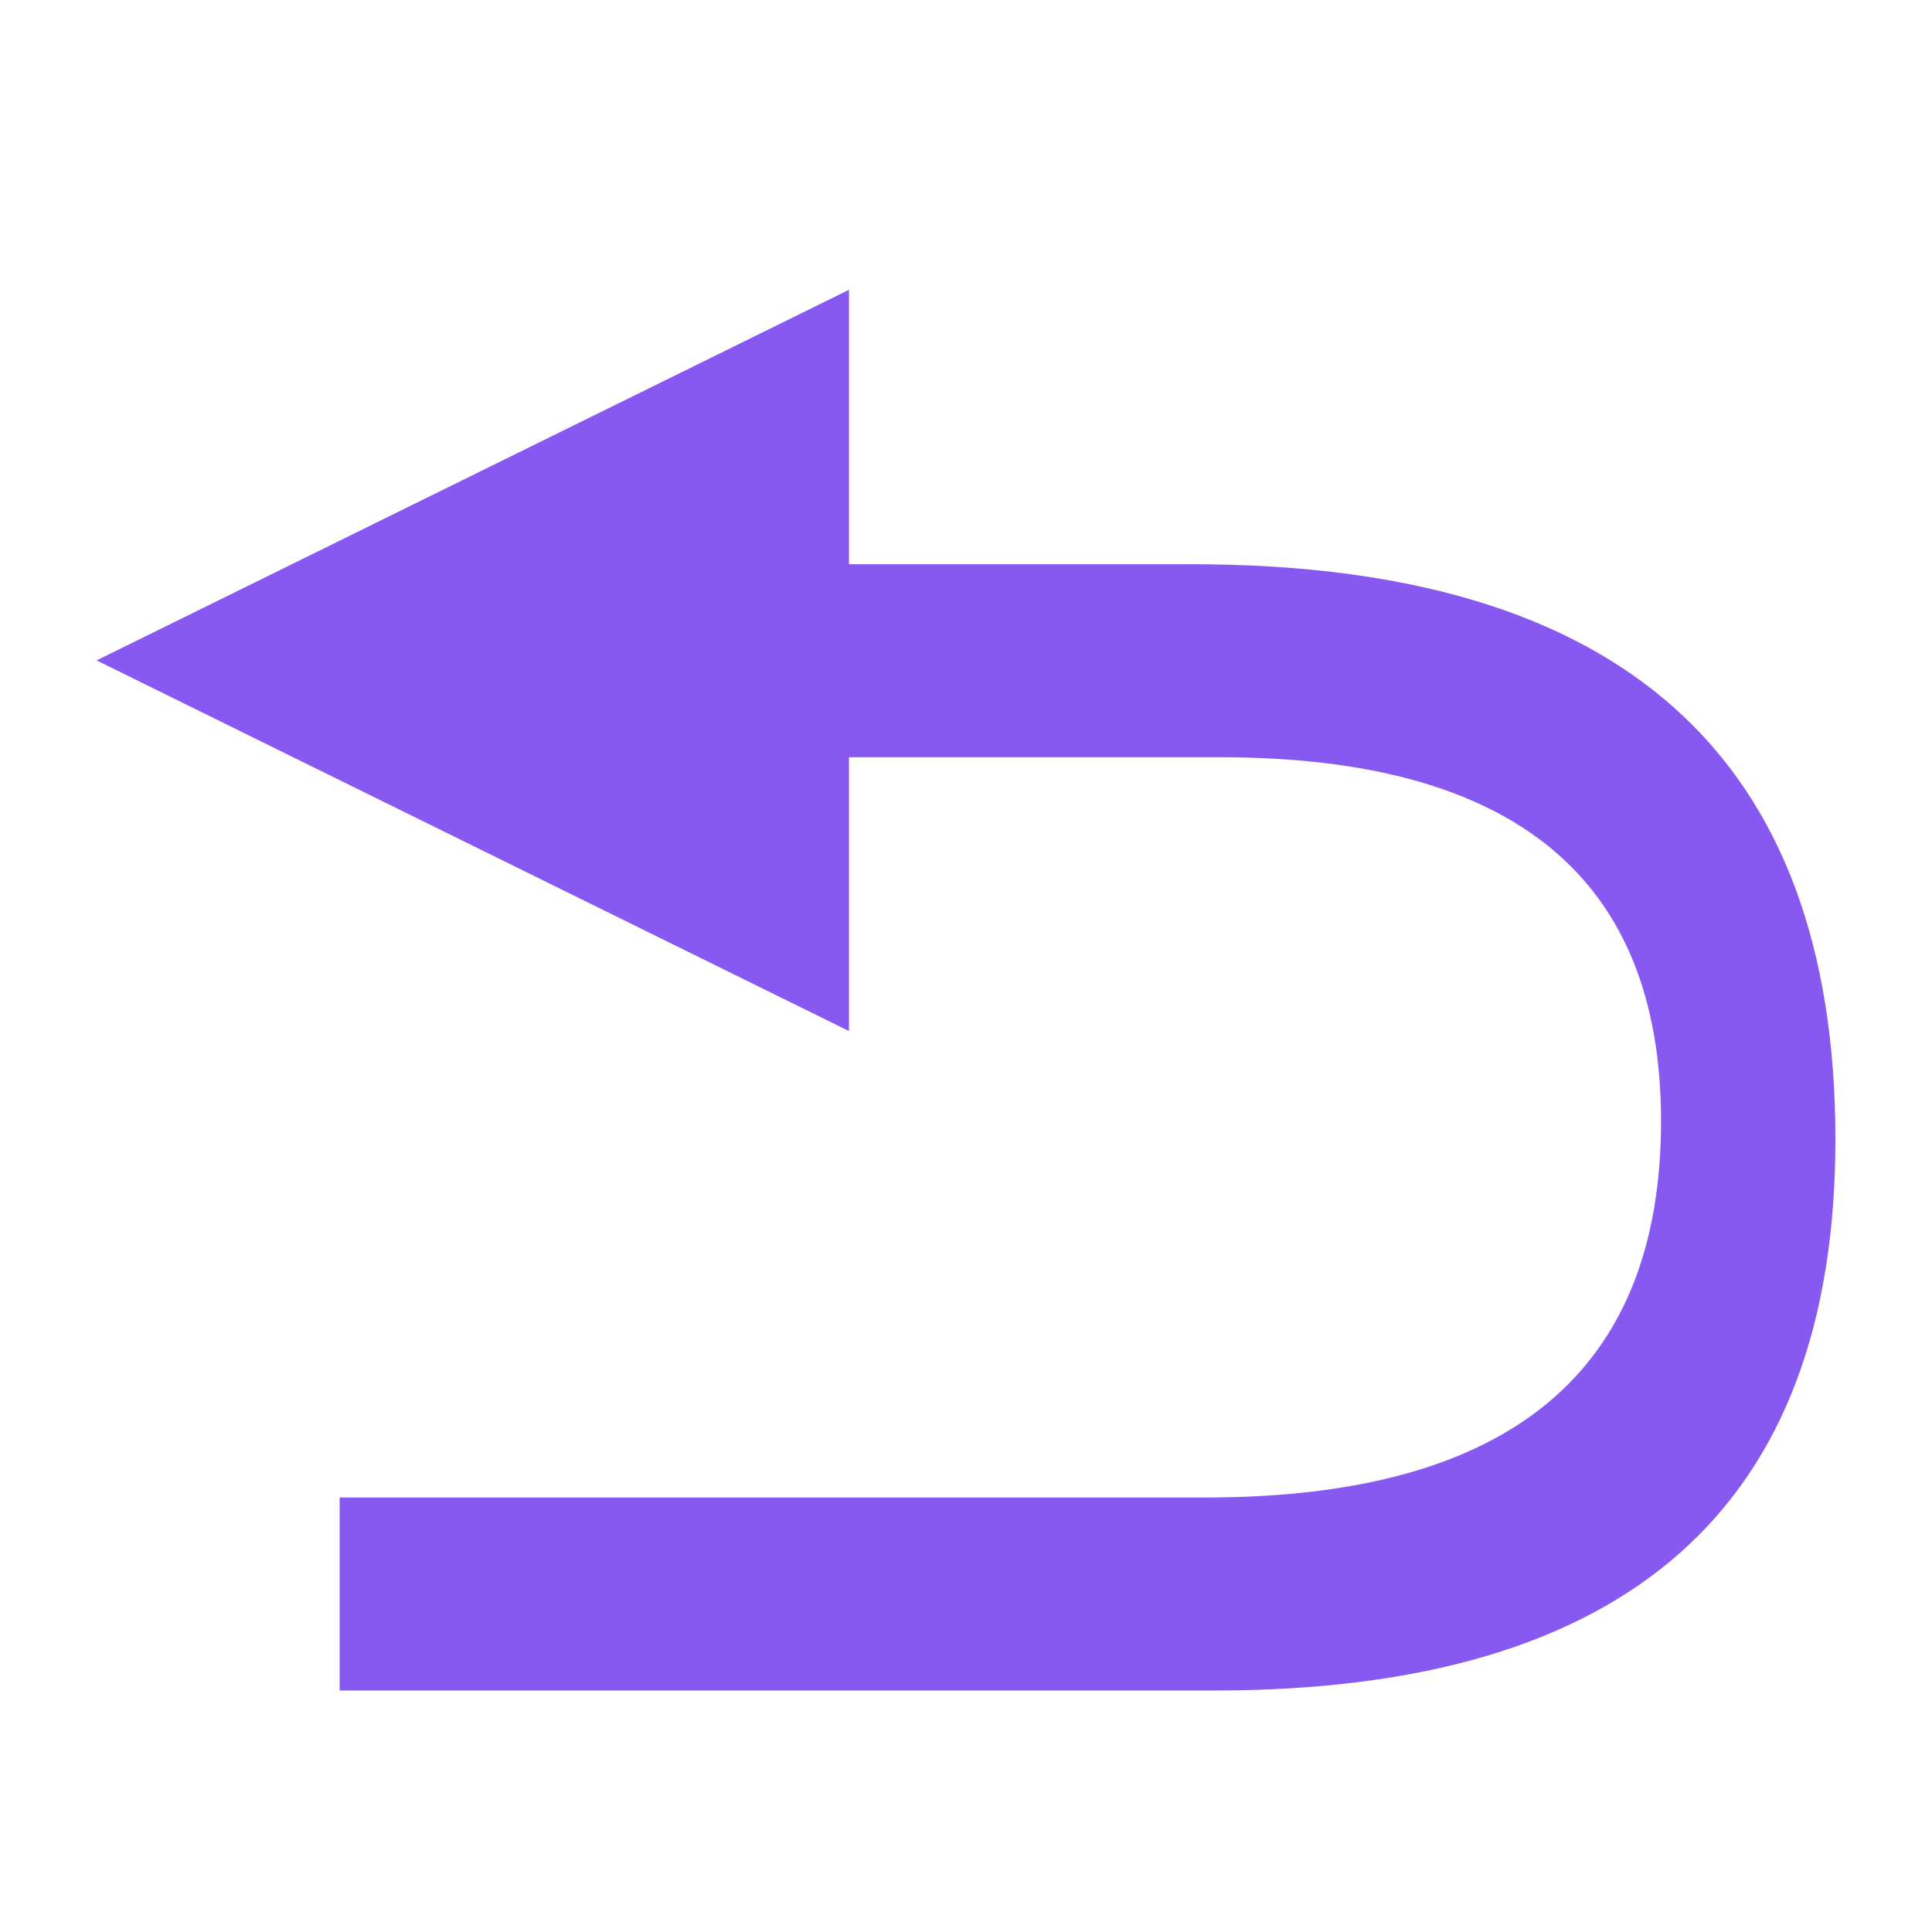
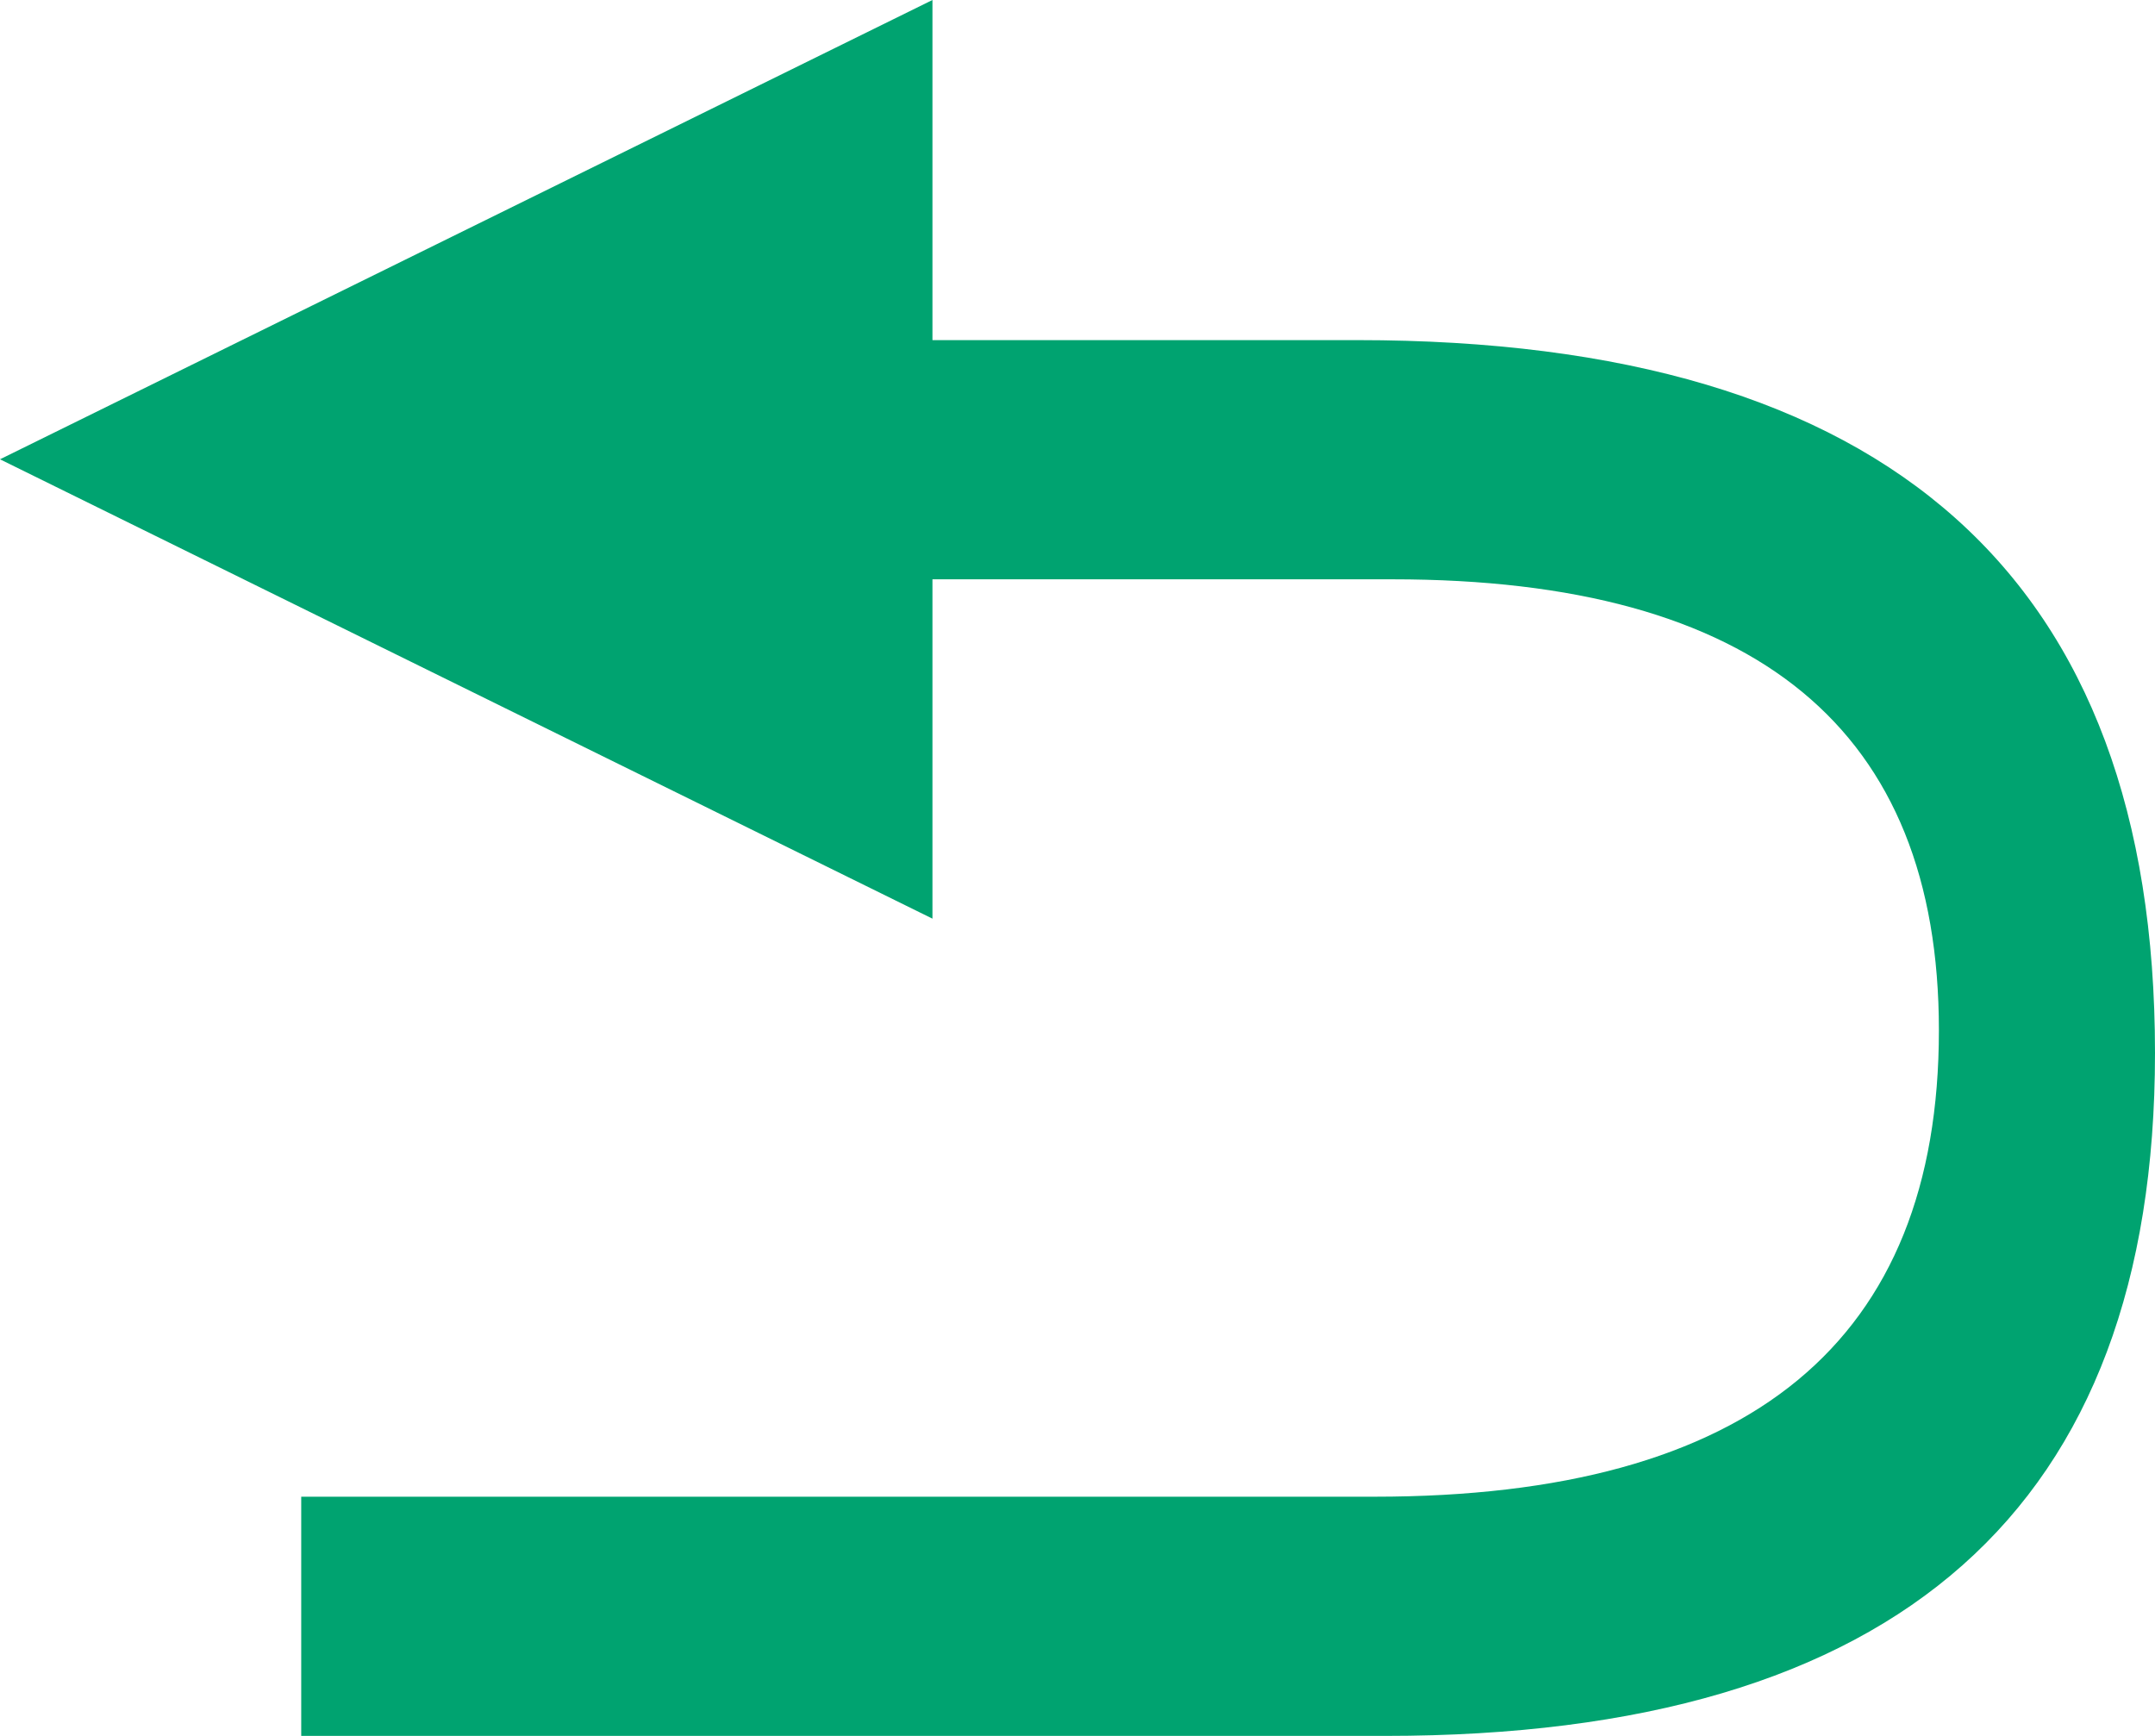
- <svg xmlns="http://www.w3.org/2000/svg" width="40px" height="40px" viewBox="0 0 40 40" version="1.1">
-   <g id="返回" stroke="none" stroke-width="1" fill="none" fill-rule="evenodd">
-     <g transform="translate(2, 6)" fill="#8759F0" id="Path">
-       <path d="M22.676,5.682 L15.577,5.682 L15.577,0 L0,7.673 L15.577,15.347 L15.577,9.678 L23.264,9.678 C29.349,9.678 32.39,12.189 32.39,17.211 C32.39,22.406 29.247,25.004 22.96,25.004 L5.032,25.004 L5.032,29 L23.142,29 C31.714,29 36,25.197 36,17.591 C36,9.652 31.559,5.682 22.676,5.682 Z" />
+ <svg xmlns="http://www.w3.org/2000/svg" width="36px" height="29px" viewBox="0 0 36 29" version="1.1">
+   <g id="页面-1" stroke="none" stroke-width="1" fill="none" fill-rule="evenodd">
+     <g id="查询数据" transform="translate(-44, -1267)" fill="#00A370">
+       <g id="评论工具条" transform="translate(0, 1229)">
+         <path d="M66.676,43.682 L59.577,43.682 L59.577,38 L44,45.673 L59.577,53.347 L59.577,47.678 L67.264,47.678 C73.349,47.678 76.39,50.189 76.39,55.211 C76.39,60.406 73.247,63.004 66.96,63.004 L49.032,63.004 L49.032,67 L67.142,67 C75.714,67 80,63.197 80,55.591 C80,47.652 75.559,43.682 66.676,43.682 Z" id="返回" />
+       </g>
    </g>
  </g>
</svg>
